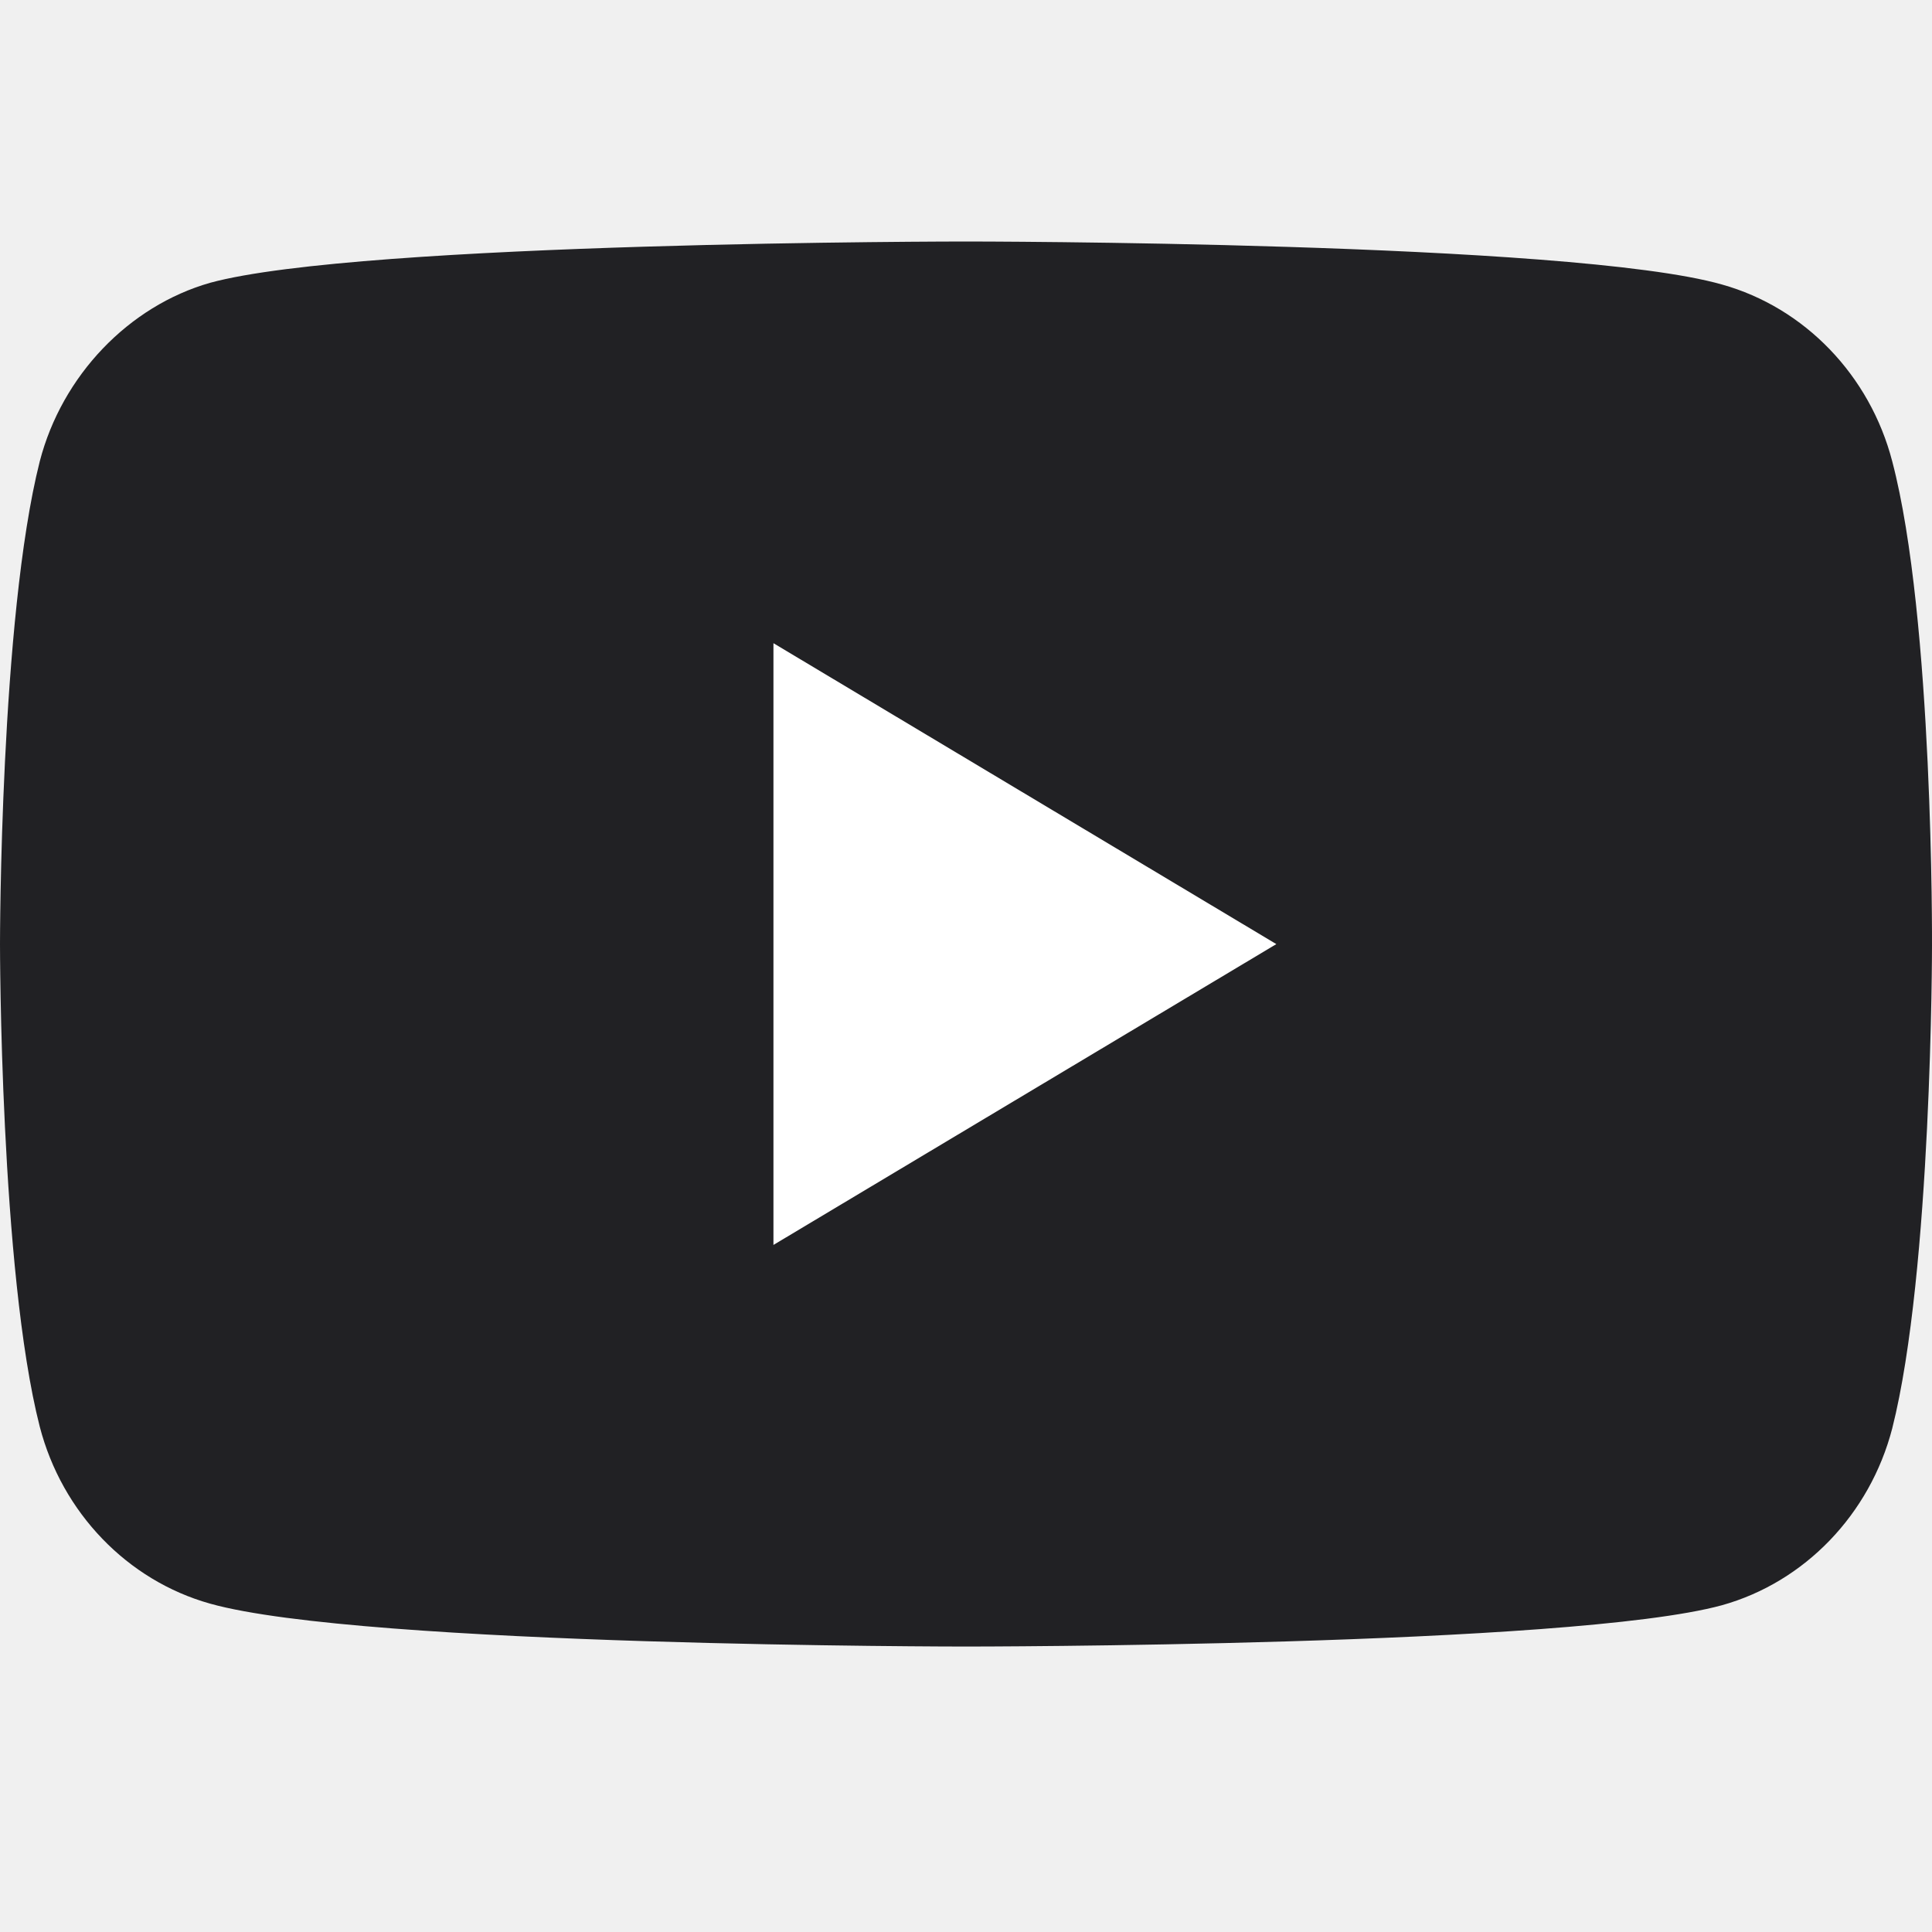
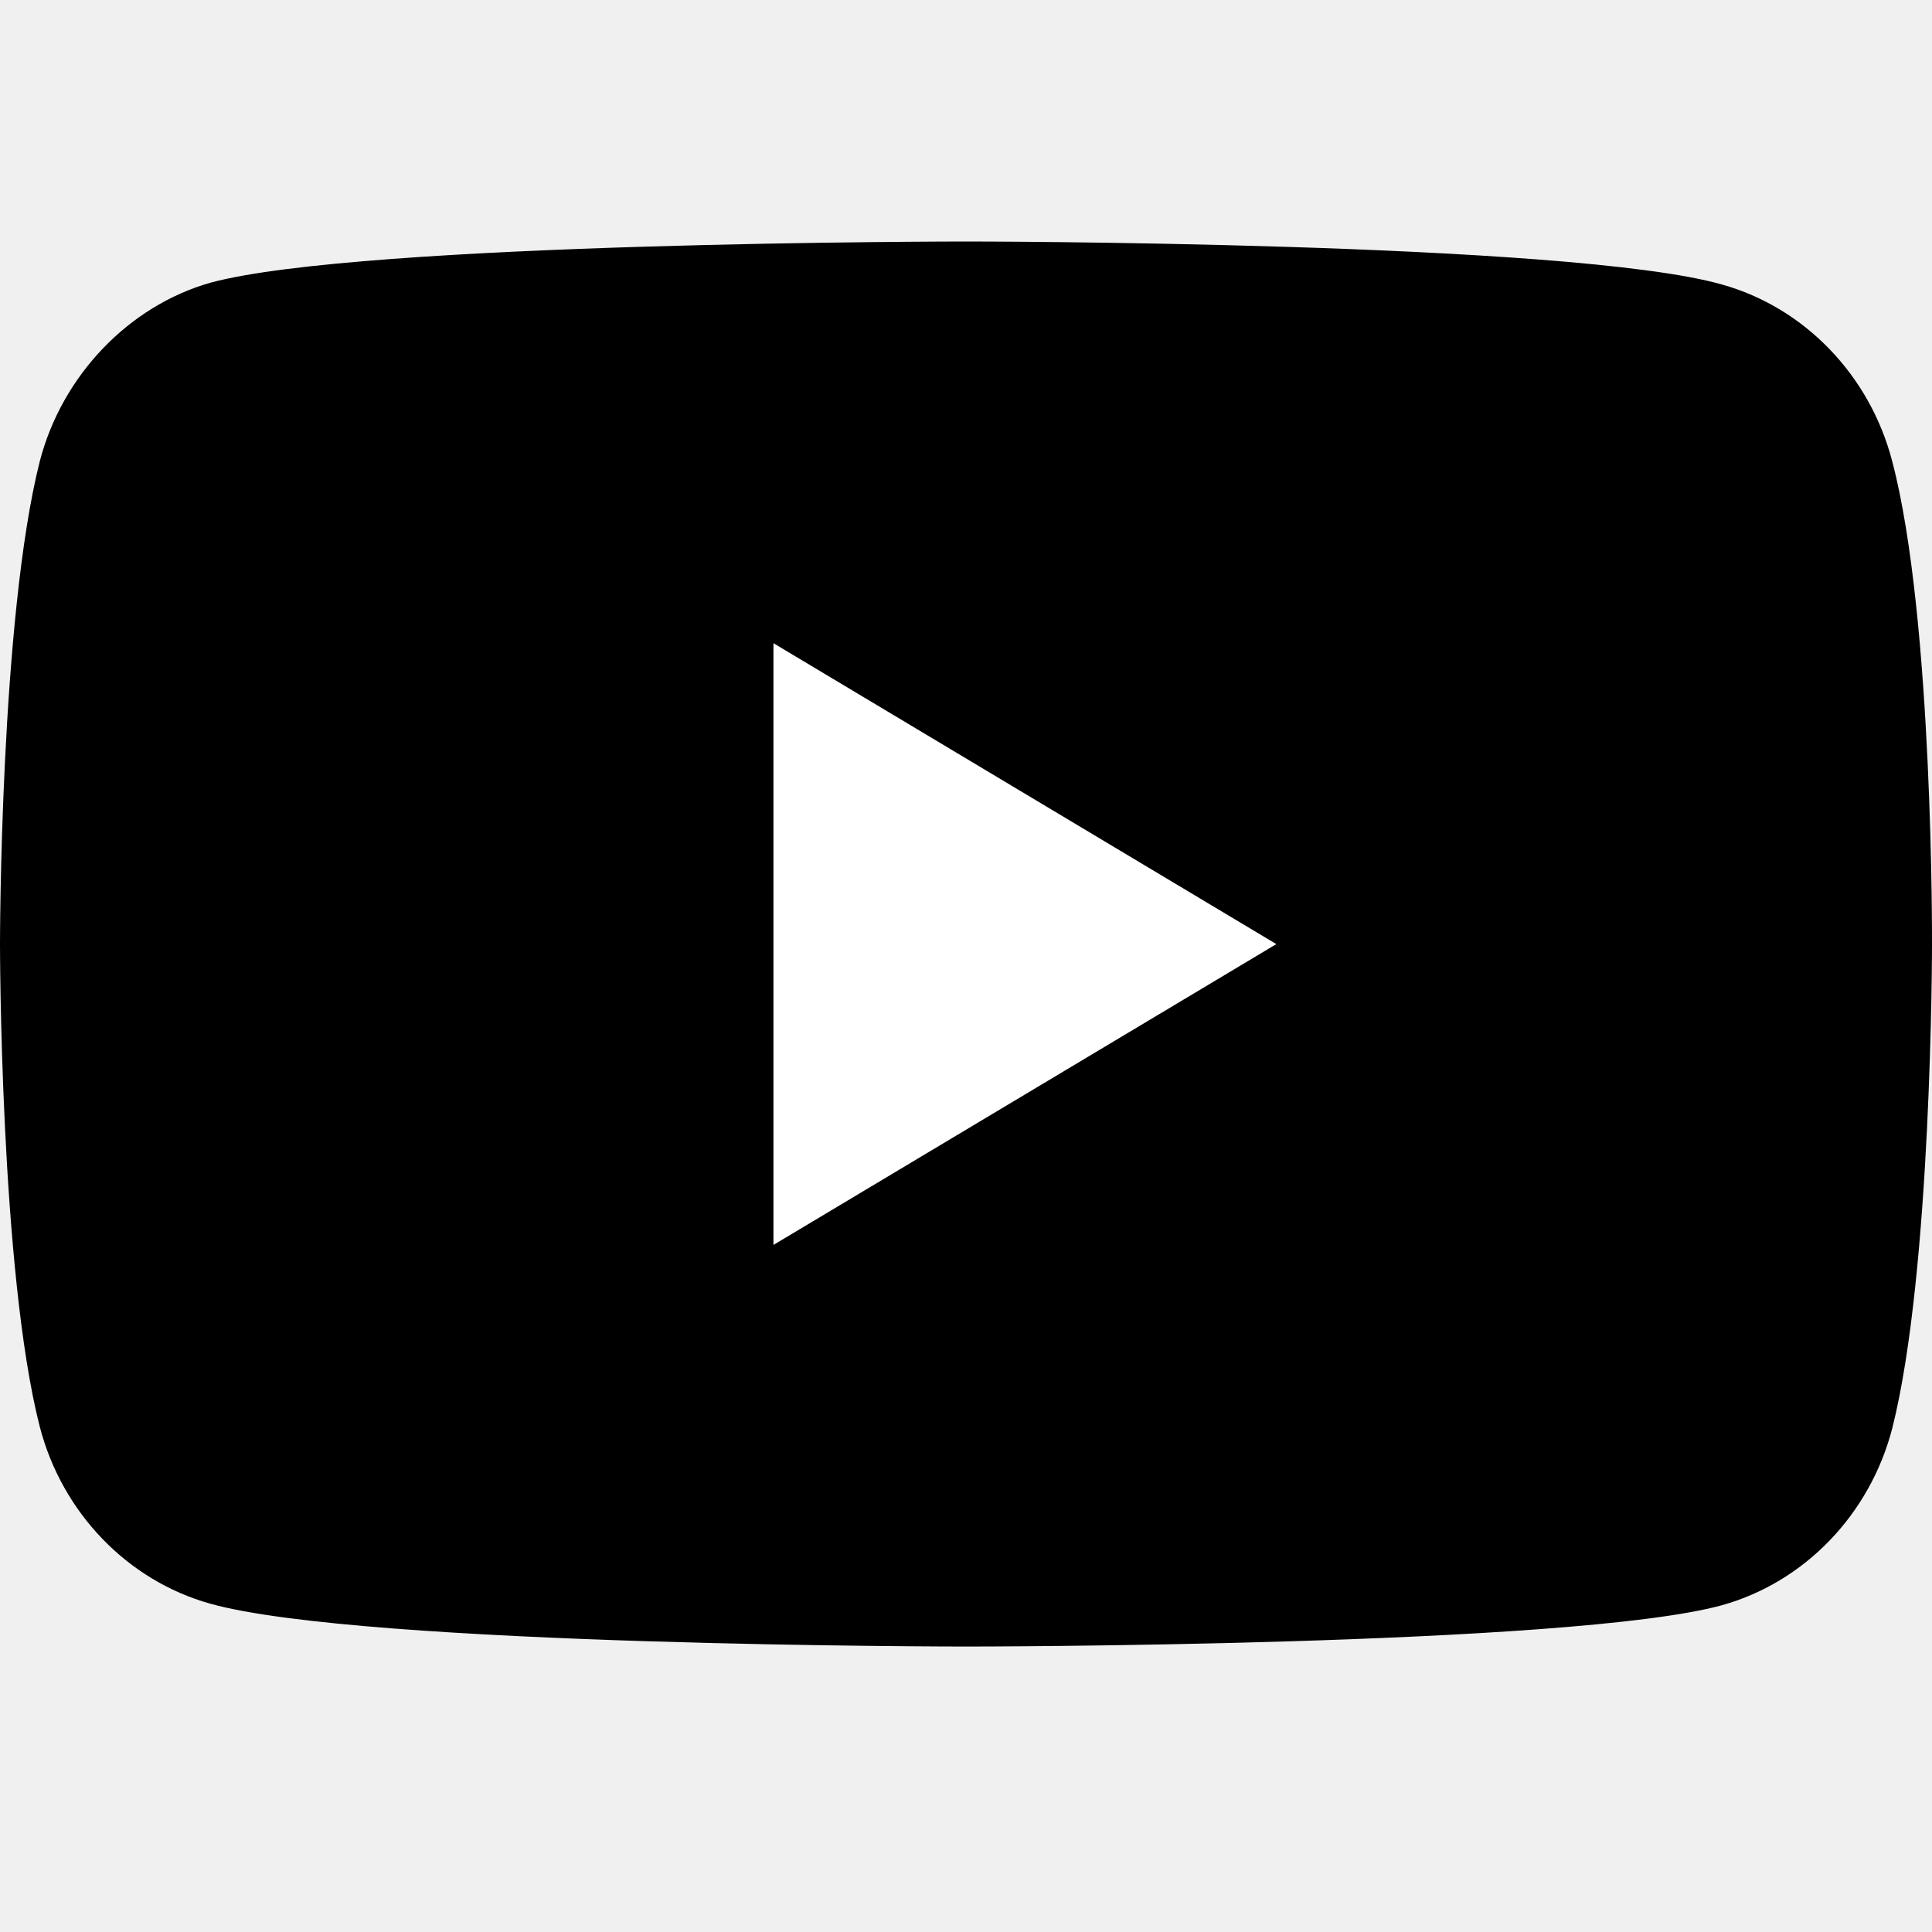
- <svg xmlns="http://www.w3.org/2000/svg" width="27" height="27" viewBox="0 0 24 24" fill="none">
+ <svg xmlns="http://www.w3.org/2000/svg" width="current" height="current" viewBox="0 0 24 24" fill="none">
  <g clip-path="url(#clip0)">
-     <path d="M23.506 5.731C23.229 4.663 22.418 3.821 21.39 3.534C19.512 3 12 3 12 3C12 3 4.488 3 2.61 3.513C1.601 3.801 0.771 4.663 0.494 5.731C0 7.682 0 11.727 0 11.727C0 11.727 0 15.793 0.494 17.723C0.771 18.791 1.582 19.633 2.61 19.921C4.507 20.454 12 20.454 12 20.454C12 20.454 19.512 20.454 21.39 19.941C22.418 19.654 23.229 18.812 23.506 17.744C24 15.793 24 11.748 24 11.748C24 11.748 24.02 7.682 23.506 5.731Z" fill="#212124" />
+     <path d="M23.506 5.731C23.229 4.663 22.418 3.821 21.39 3.534C19.512 3 12 3 12 3C12 3 4.488 3 2.61 3.513C1.601 3.801 0.771 4.663 0.494 5.731C0 7.682 0 11.727 0 11.727C0 11.727 0 15.793 0.494 17.723C0.771 18.791 1.582 19.633 2.61 19.921C4.507 20.454 12 20.454 12 20.454C12 20.454 19.512 20.454 21.39 19.941C22.418 19.654 23.229 18.812 23.506 17.744C24 15.793 24 11.748 24 11.748C24 11.748 24.02 7.682 23.506 5.731Z" fill="currentColor" />
    <path d="M15.855 11.728L9.608 7.99V15.465L15.855 11.728Z" fill="white" />
  </g>
  <defs>
    <clipPath id="clip0">
-       <rect width="24" height="17.454" fill="white" transform="translate(0 3)" />
+       <rect width="24" height="17.454" fill="currentColor" transform="translate(0 3)" />
    </clipPath>
  </defs>
</svg>
